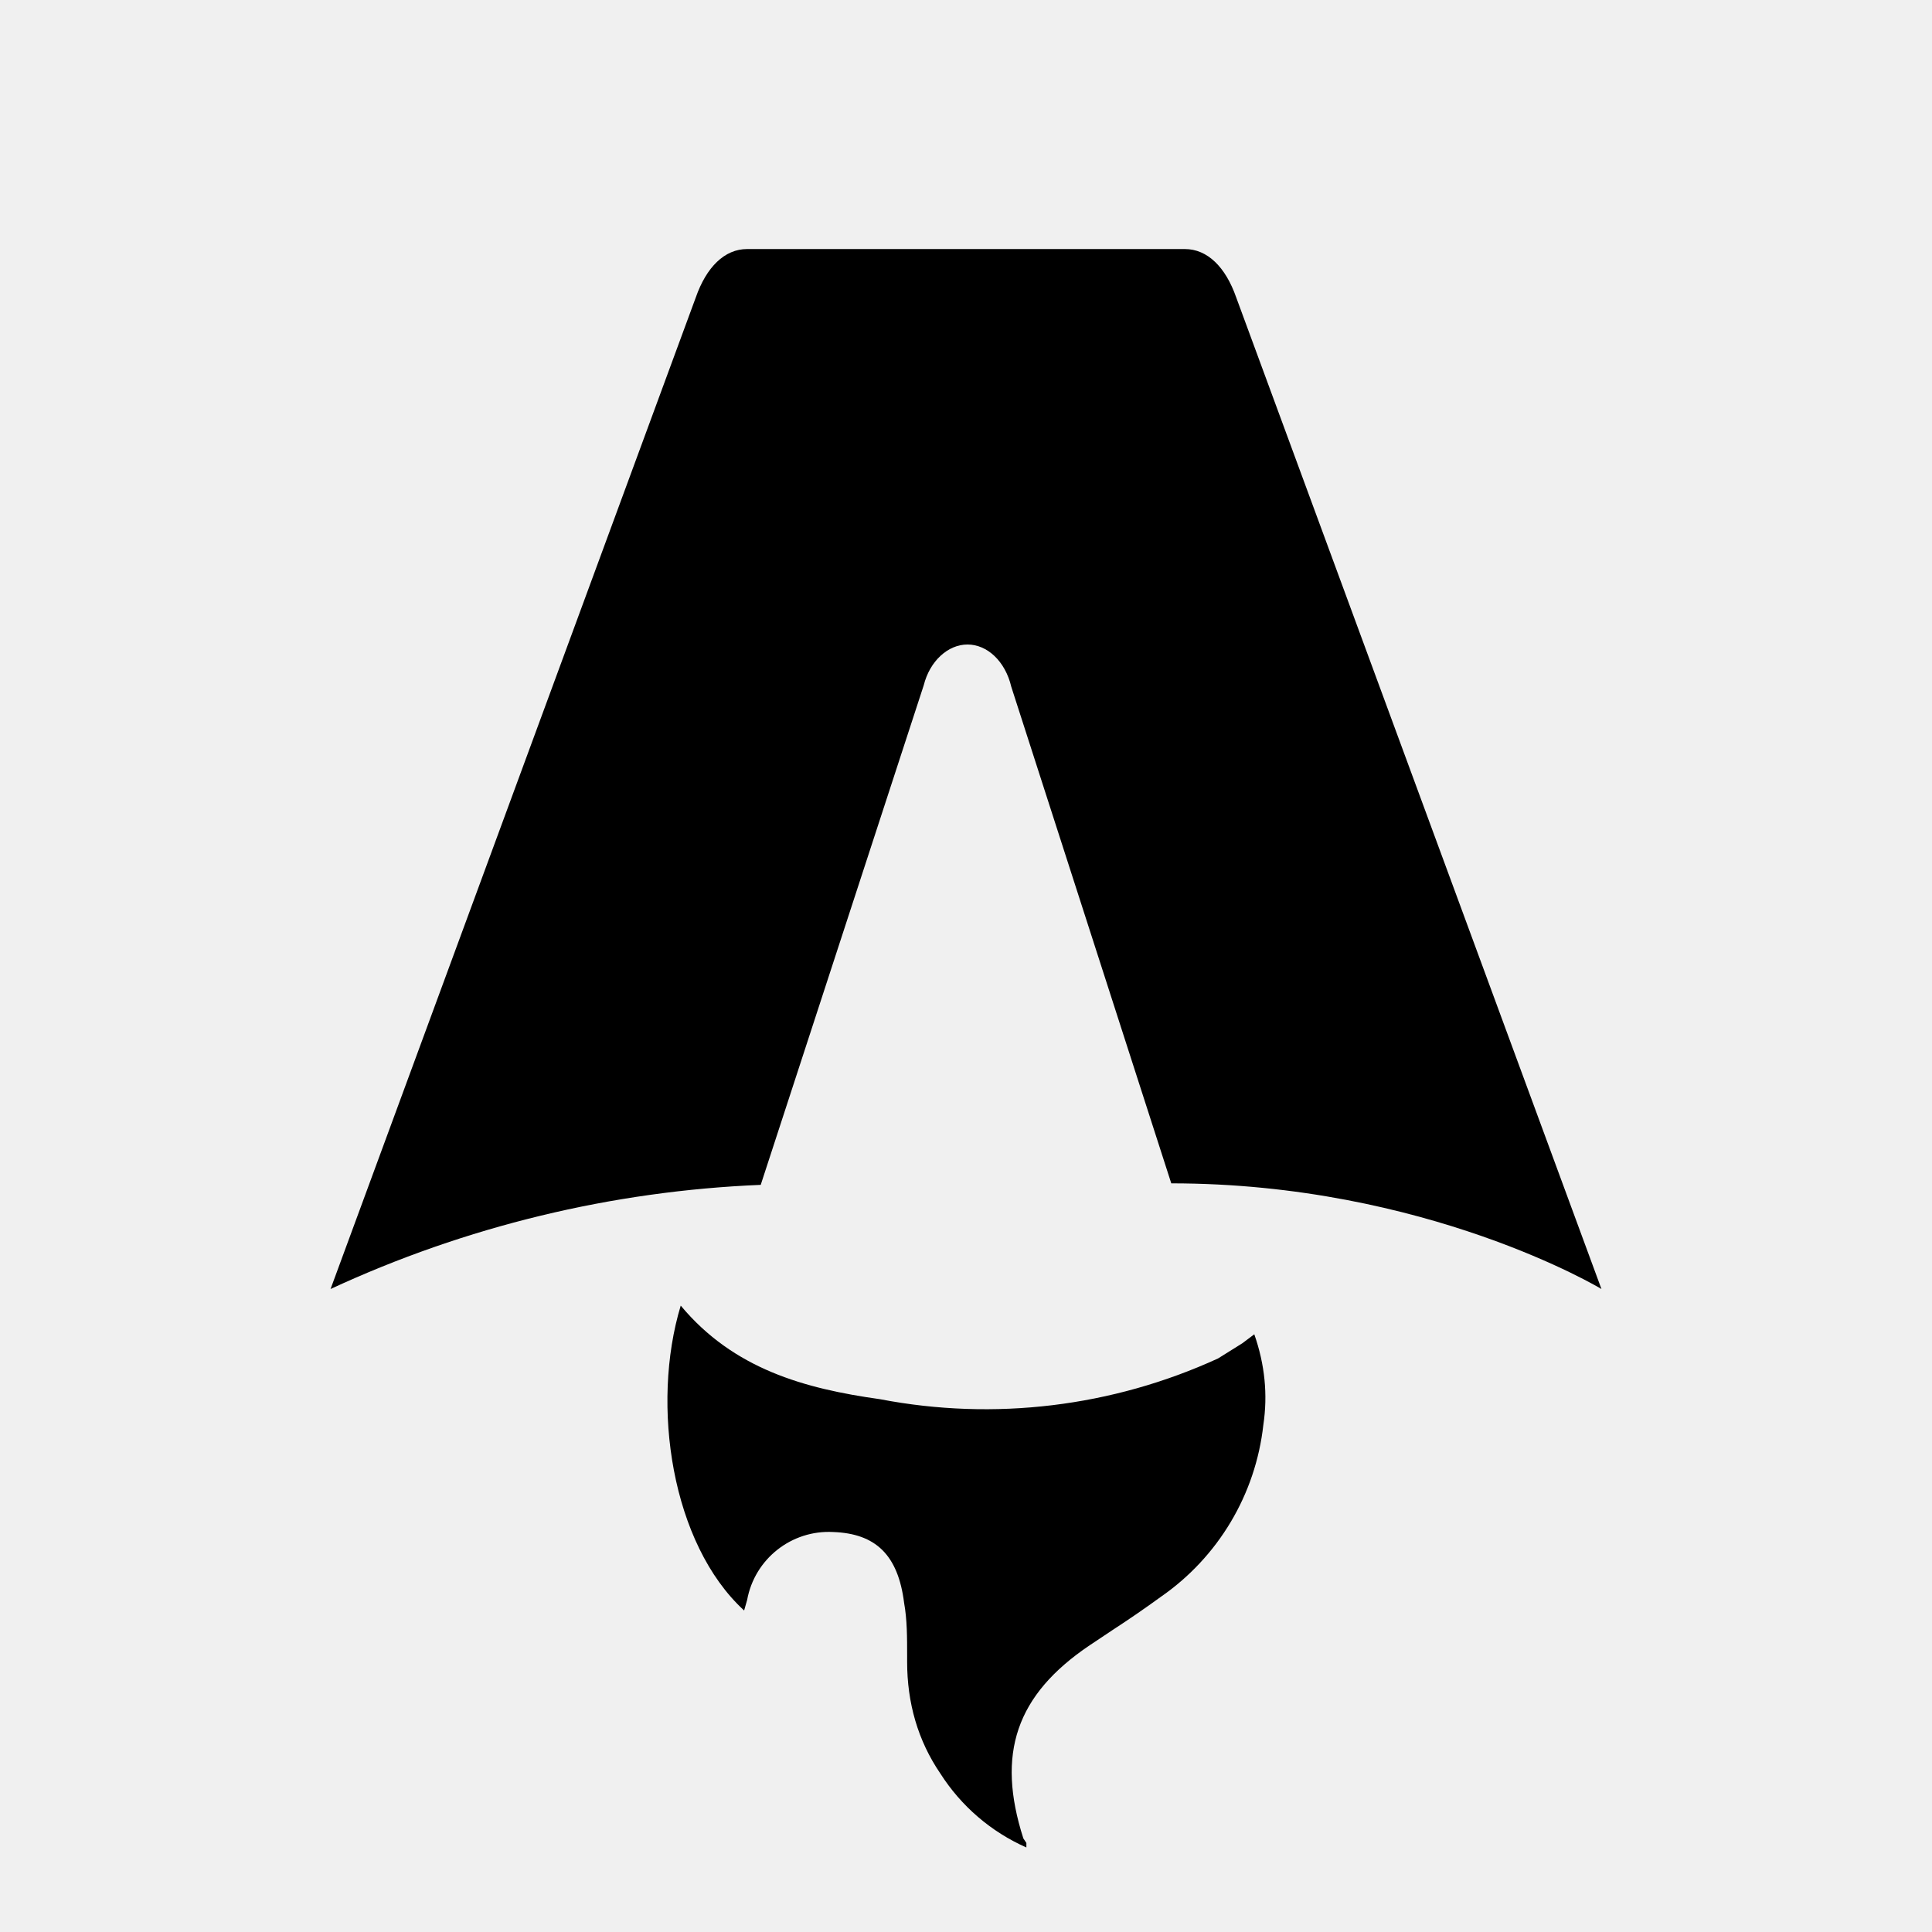
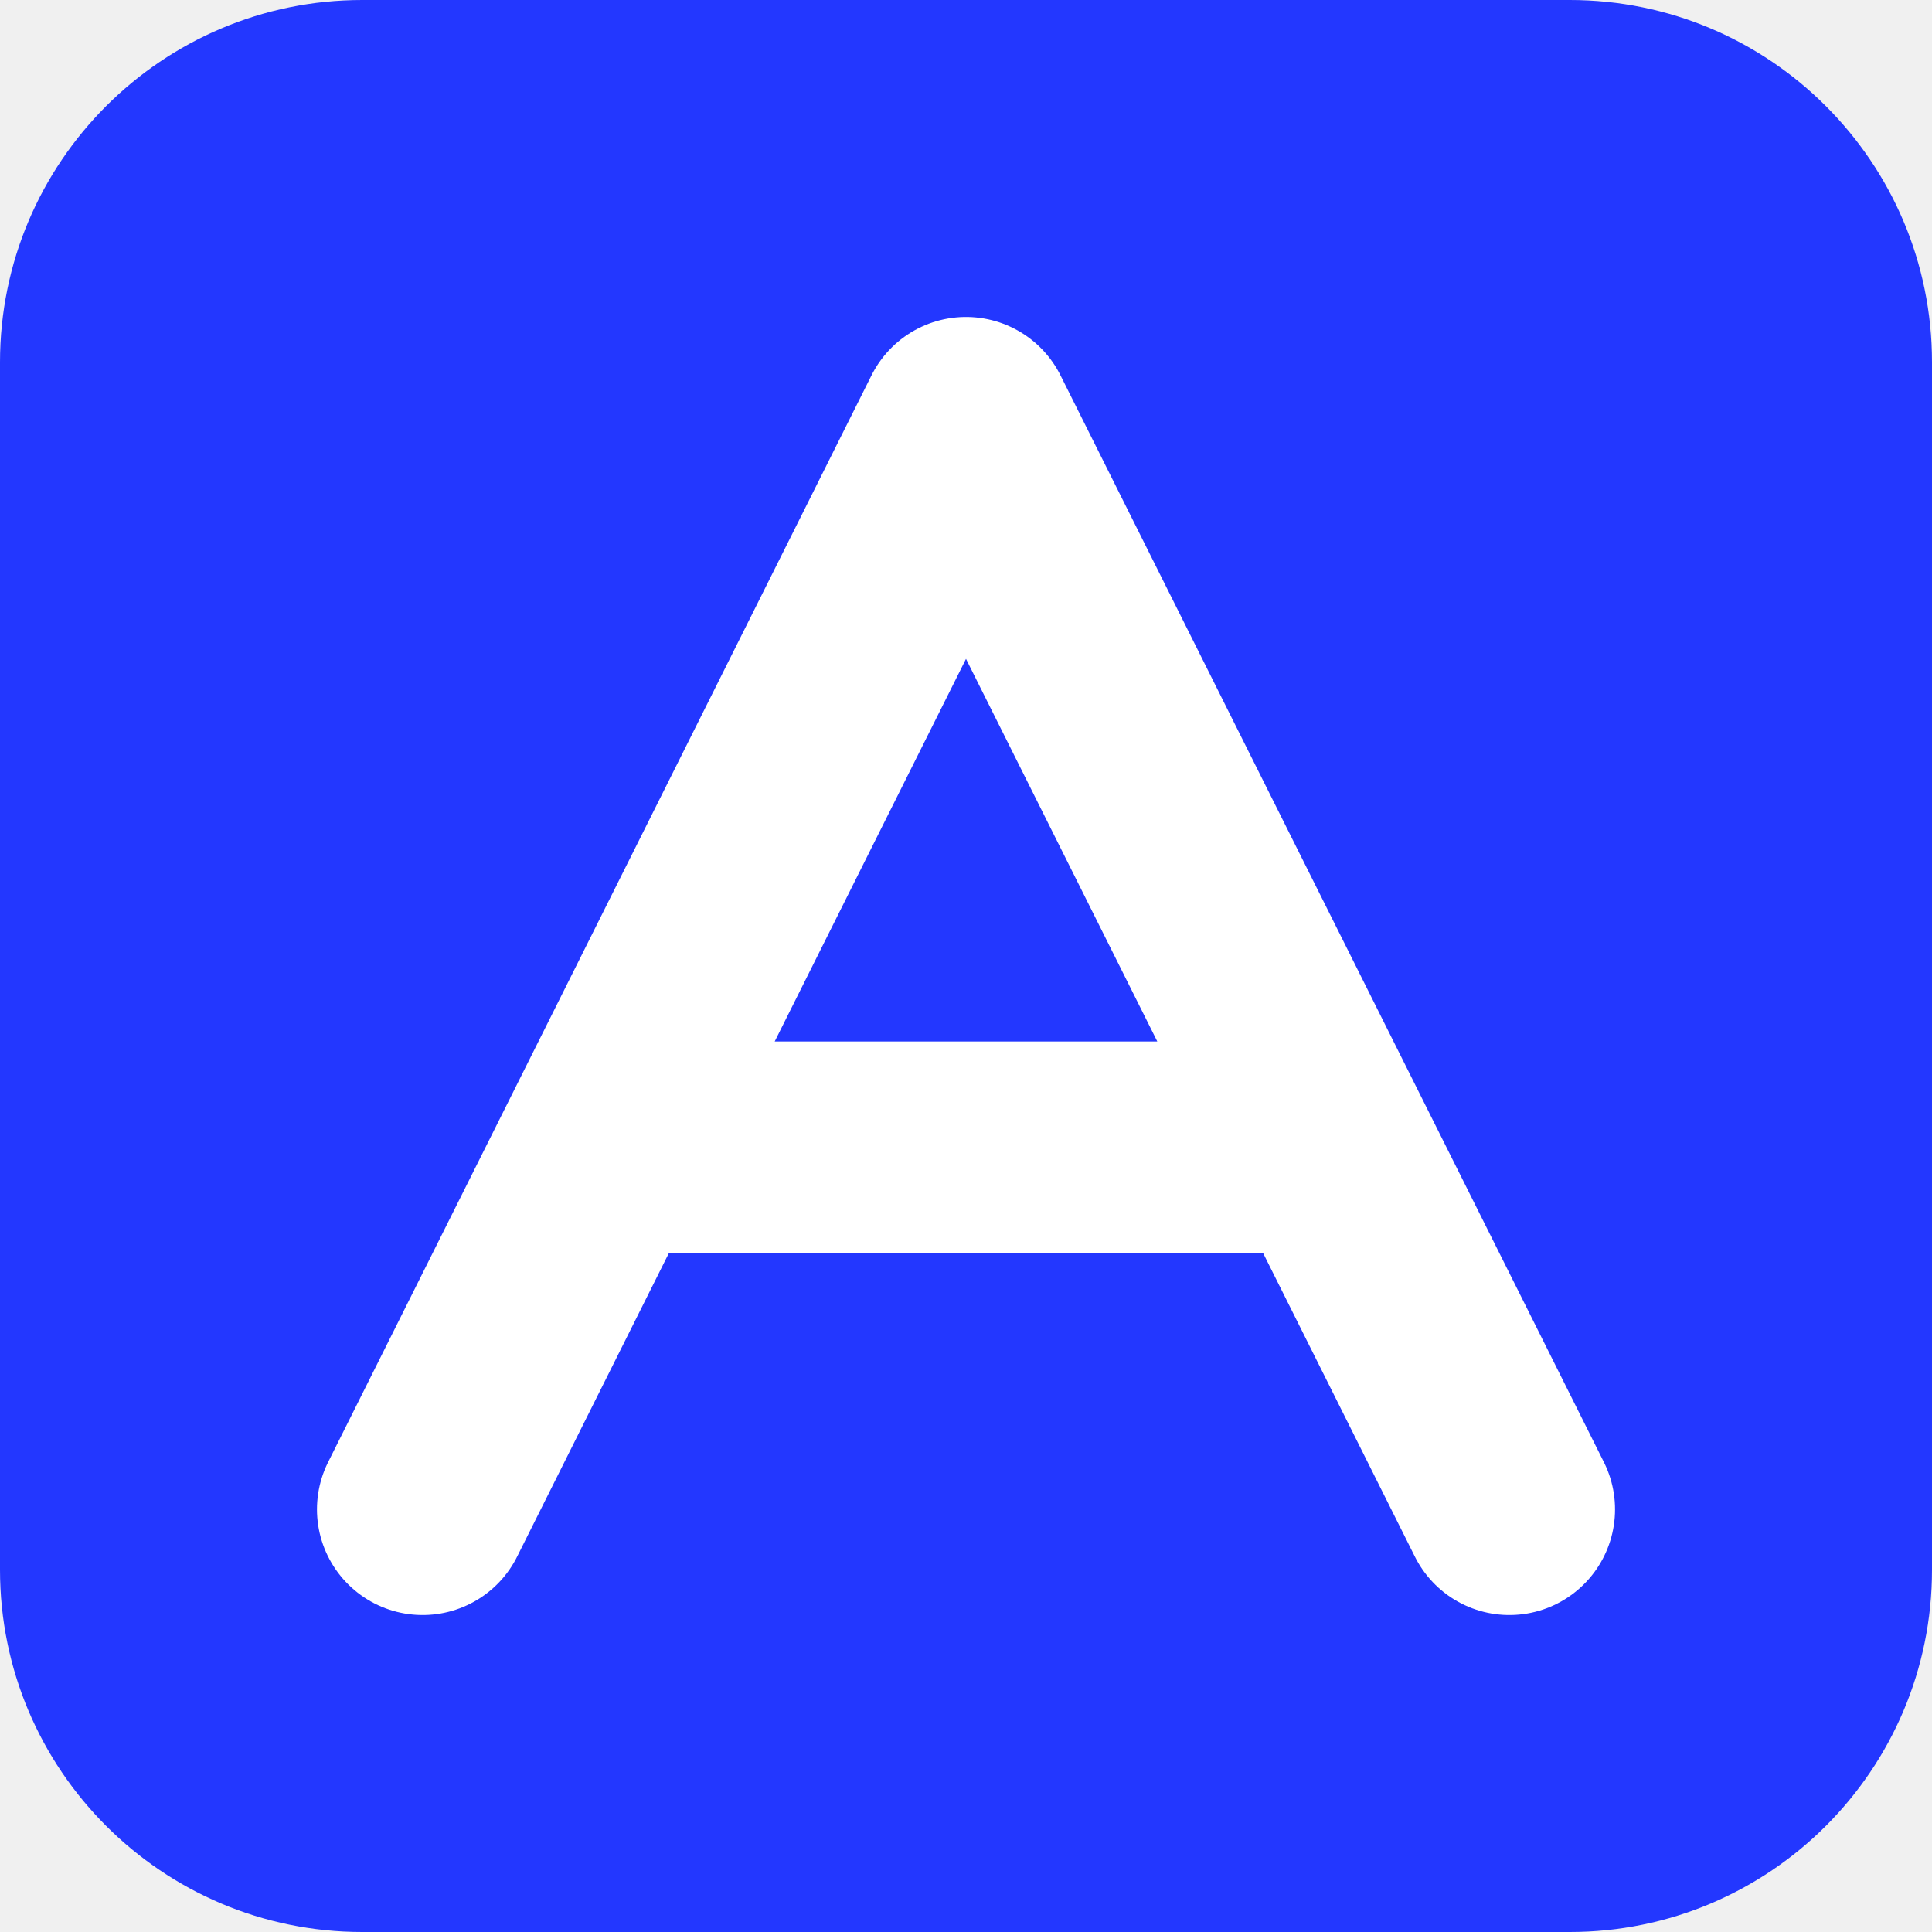
- <svg xmlns="http://www.w3.org/2000/svg" fill="none" viewBox="0 0 128 128">
-   <path d="M50.4 78.5a75.1 75.1 0 0 0-28.5 6.9l24.2-65.7c.7-2 1.9-3.2 3.4-3.2h29c1.5 0 2.7 1.2 3.4 3.2l24.2 65.7s-11.6-7-28.5-7L67 45.5c-.4-1.7-1.6-2.8-2.9-2.8-1.3 0-2.5 1.1-2.9 2.7L50.4 78.5Zm-1.1 28.2Zm-4.2-20.2c-2 6.6-.6 15.8 4.2 20.2a17.5 17.5 0 0 1 .2-.7 5.5 5.5 0 0 1 5.7-4.5c2.8.1 4.3 1.5 4.7 4.7.2 1.1.2 2.3.2 3.5v.4c0 2.7.7 5.2 2.2 7.4a13 13 0 0 0 5.7 4.9v-.3l-.2-.3c-1.8-5.6-.5-9.5 4.4-12.8l1.5-1a73 73 0 0 0 3.2-2.2 16 16 0 0 0 6.8-11.4c.3-2 .1-4-.6-6l-.8.6-1.6 1a37 37 0 0 1-22.4 2.7c-5-.7-9.7-2-13.2-6.2Z" />
-   <style>
-         path { fill: #000; }
-         @media (prefers-color-scheme: dark) {
-             path { fill: #FFF; }
-         }
-     </style>
+ <svg xmlns="http://www.w3.org/2000/svg" viewBox="0 0 32 32" width="32" height="32">
+   <rect width="32" height="32" rx="6" fill="#2337ff" />
+   <path d="M16 7 L7 25 M16 7 L25 25 M10 19 L22 19" stroke="#ffffff" stroke-width="3.5" stroke-linecap="round" stroke-linejoin="round" fill="none" />
</svg>
